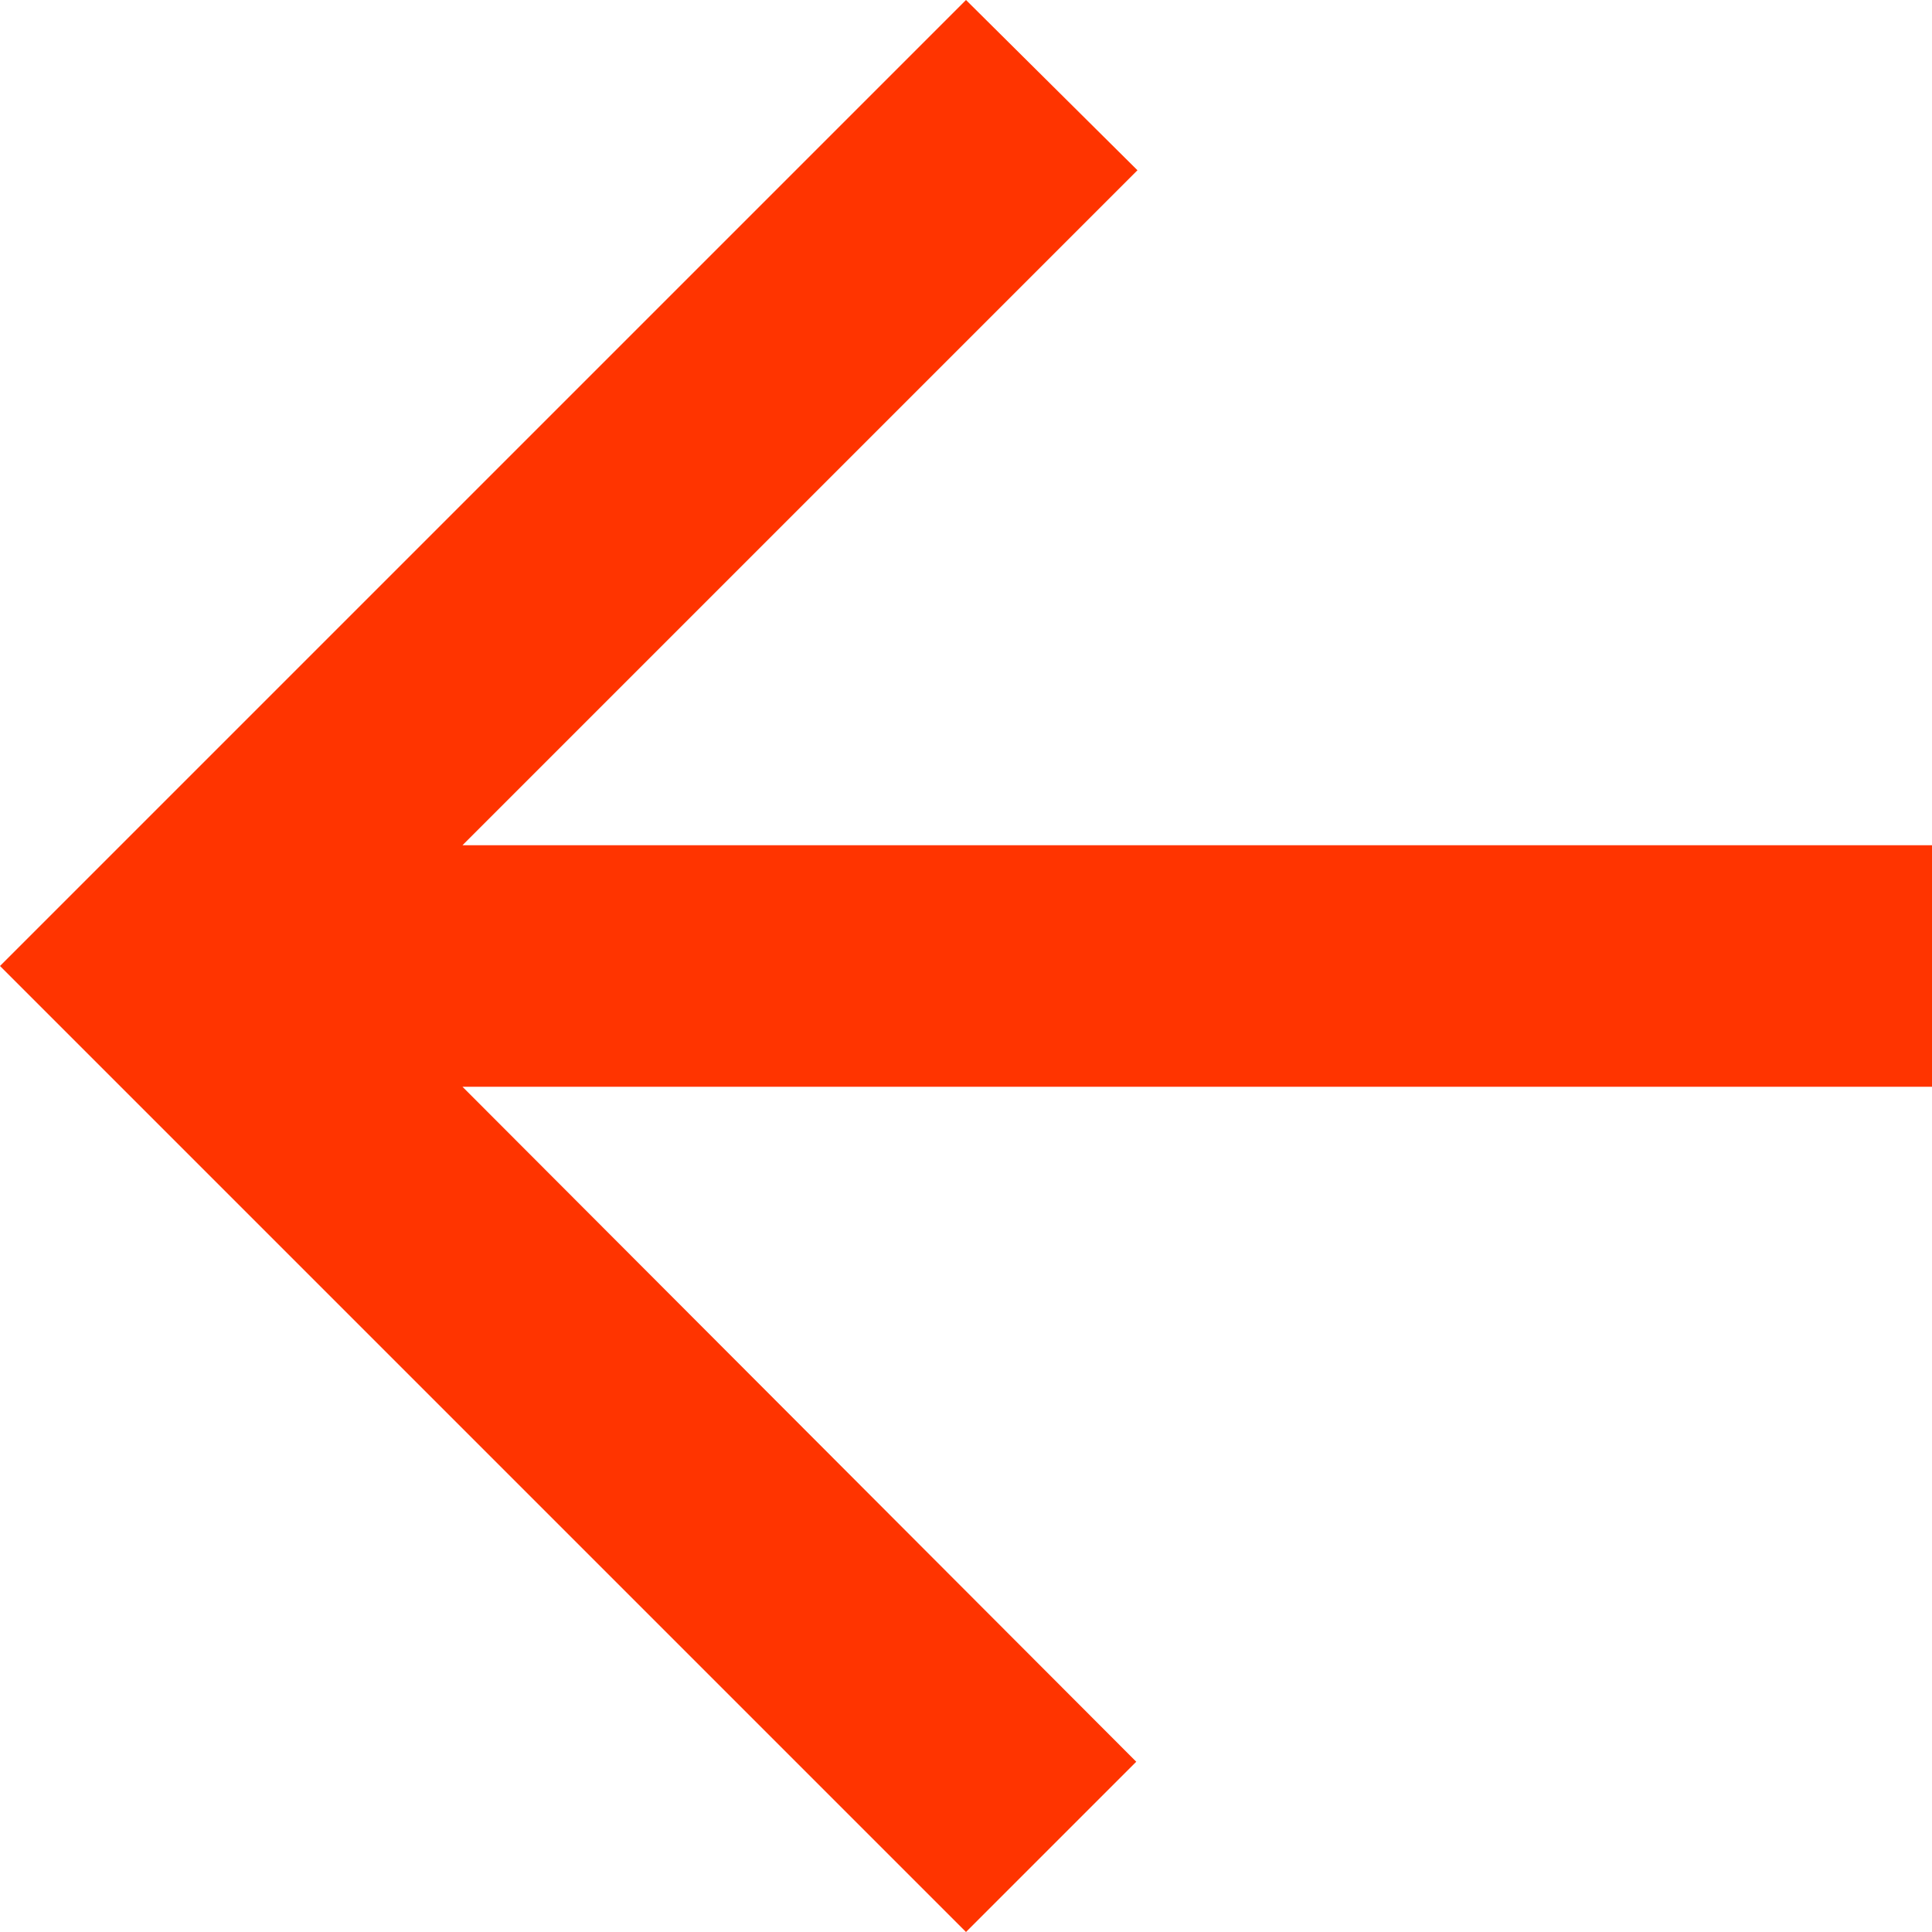
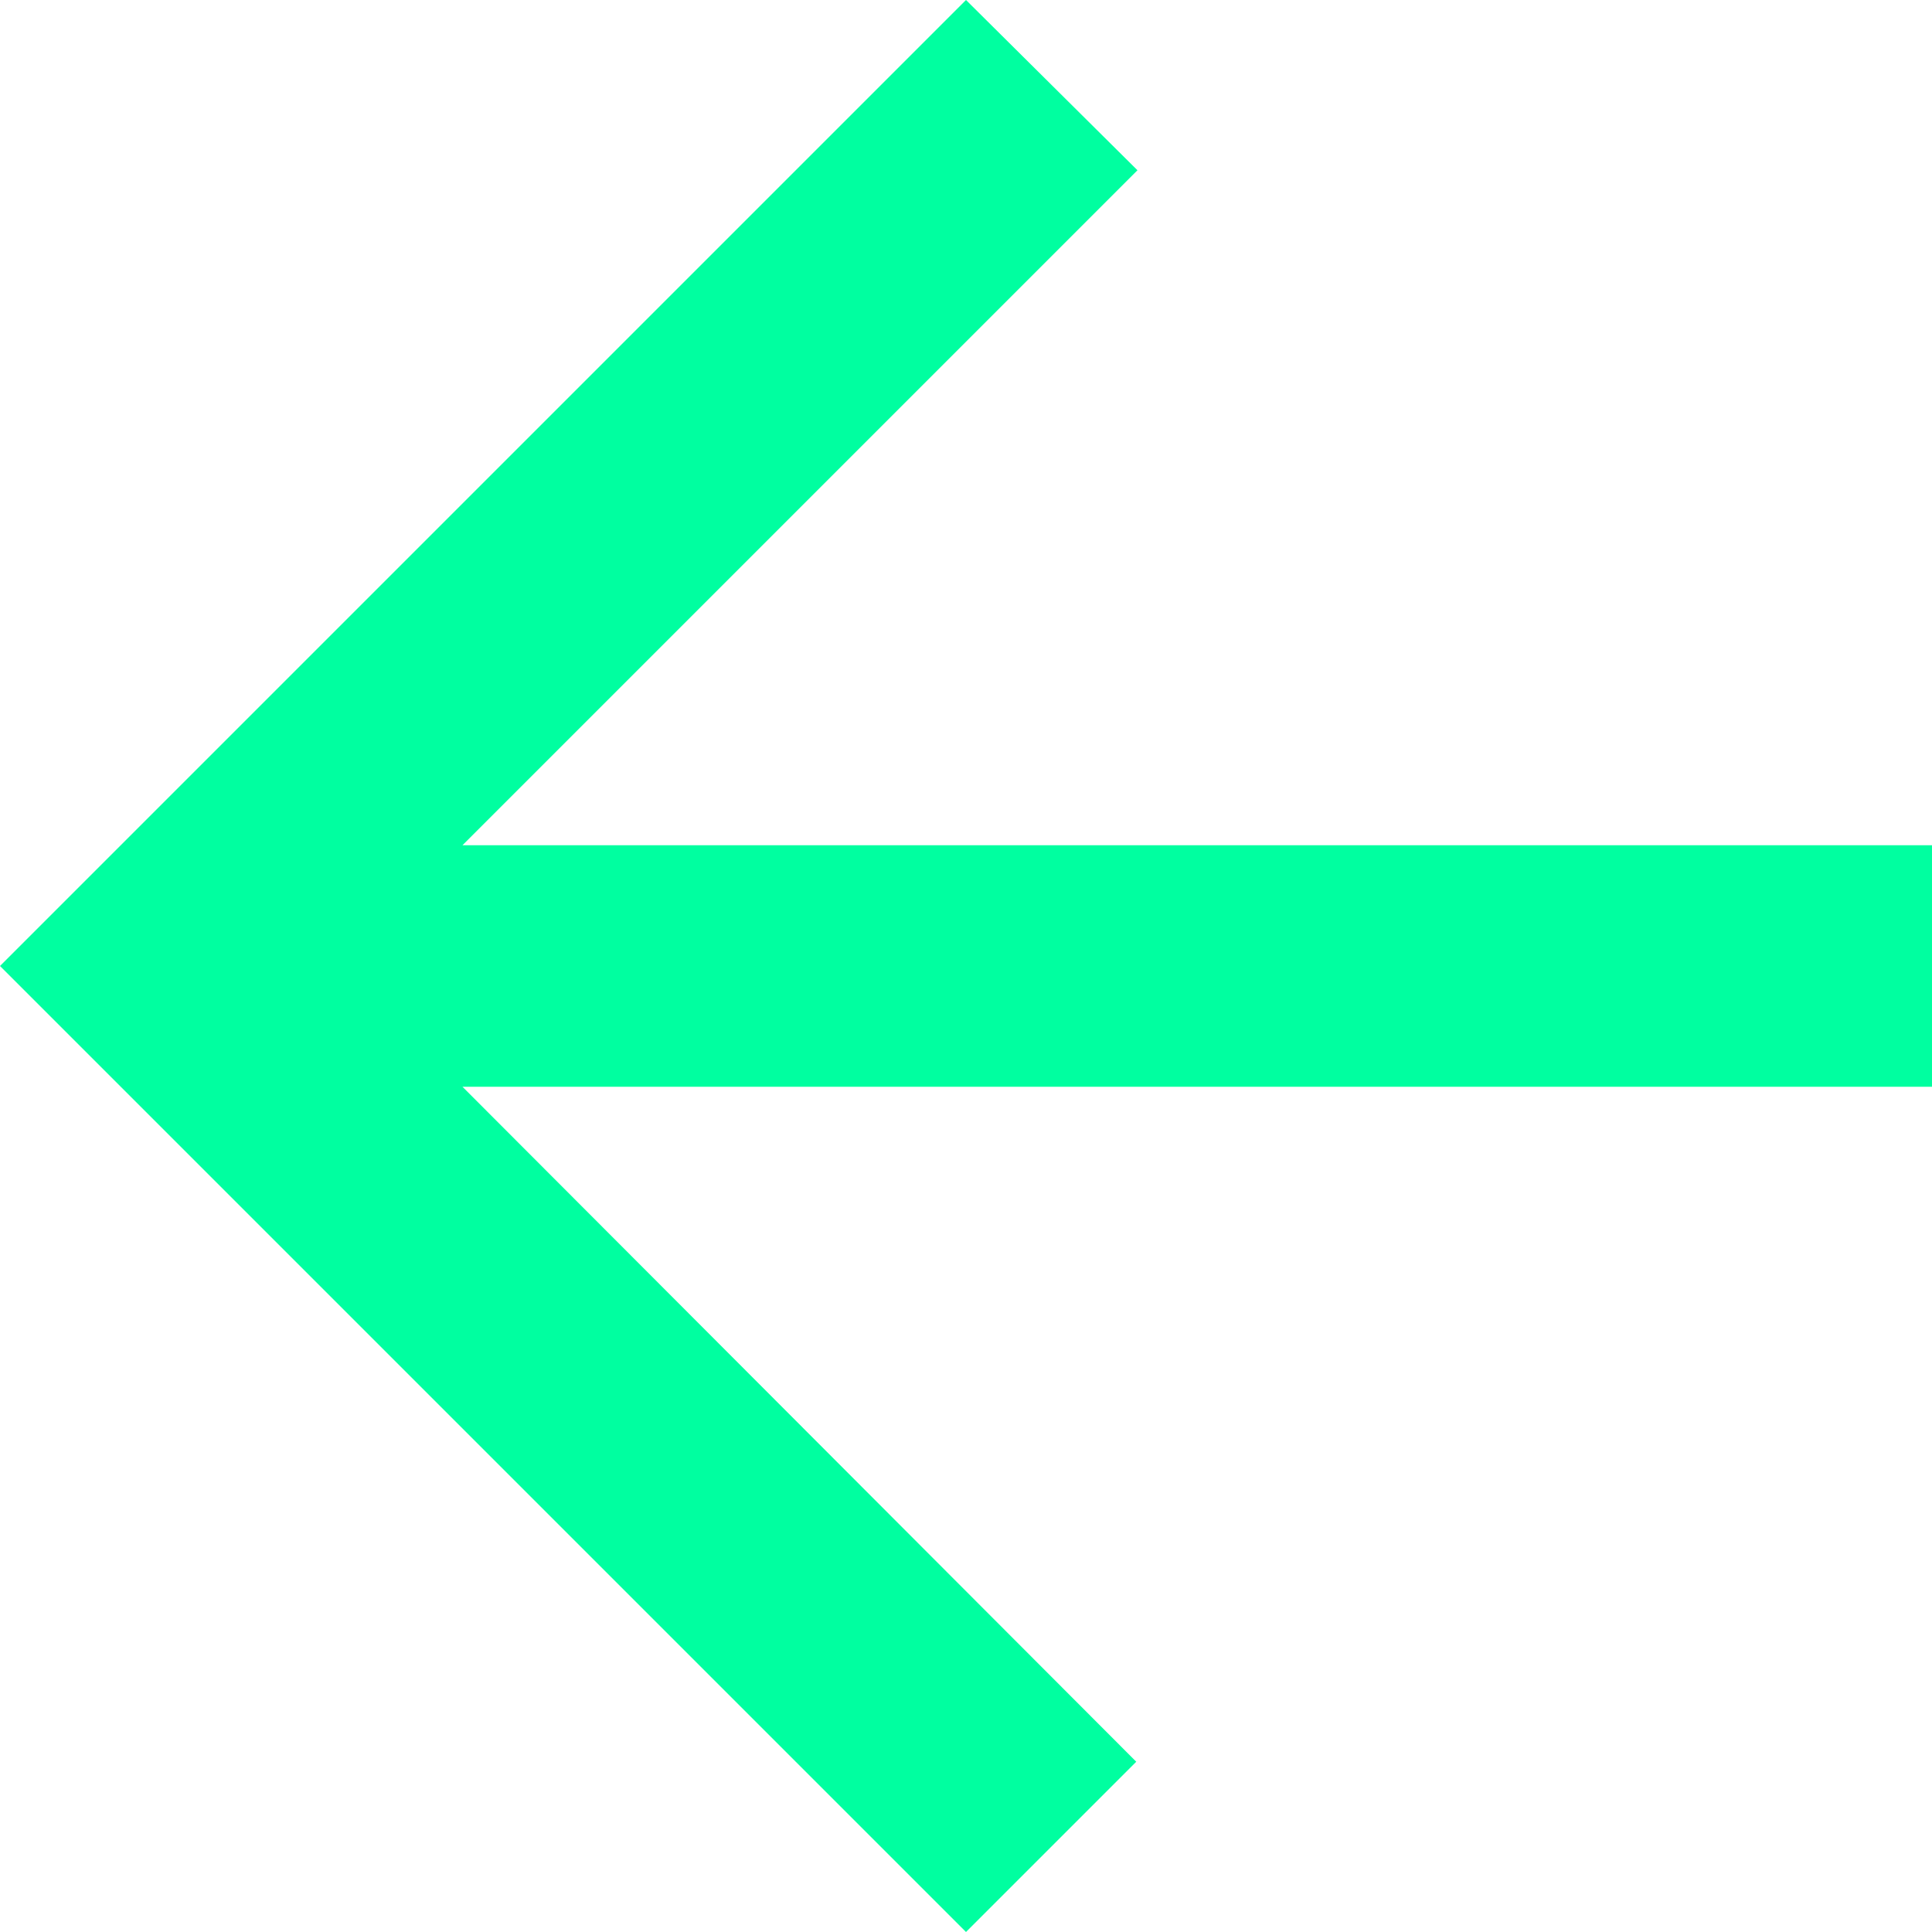
<svg xmlns="http://www.w3.org/2000/svg" width="16" height="16" viewBox="0 0 16 16">
-   <path d="M20,11H7.83l5.59-5.59L12,4,4,12l8,8,1.41-1.41L7.83,13H20Z" transform="translate(-4 -4)" fill="#FF3400" />
+   <path d="M20,11H7.83l5.59-5.59L12,4,4,12l8,8,1.41-1.41L7.83,13H20Z" transform="translate(-4 -4)" fill="#00FFA0" />
</svg>
